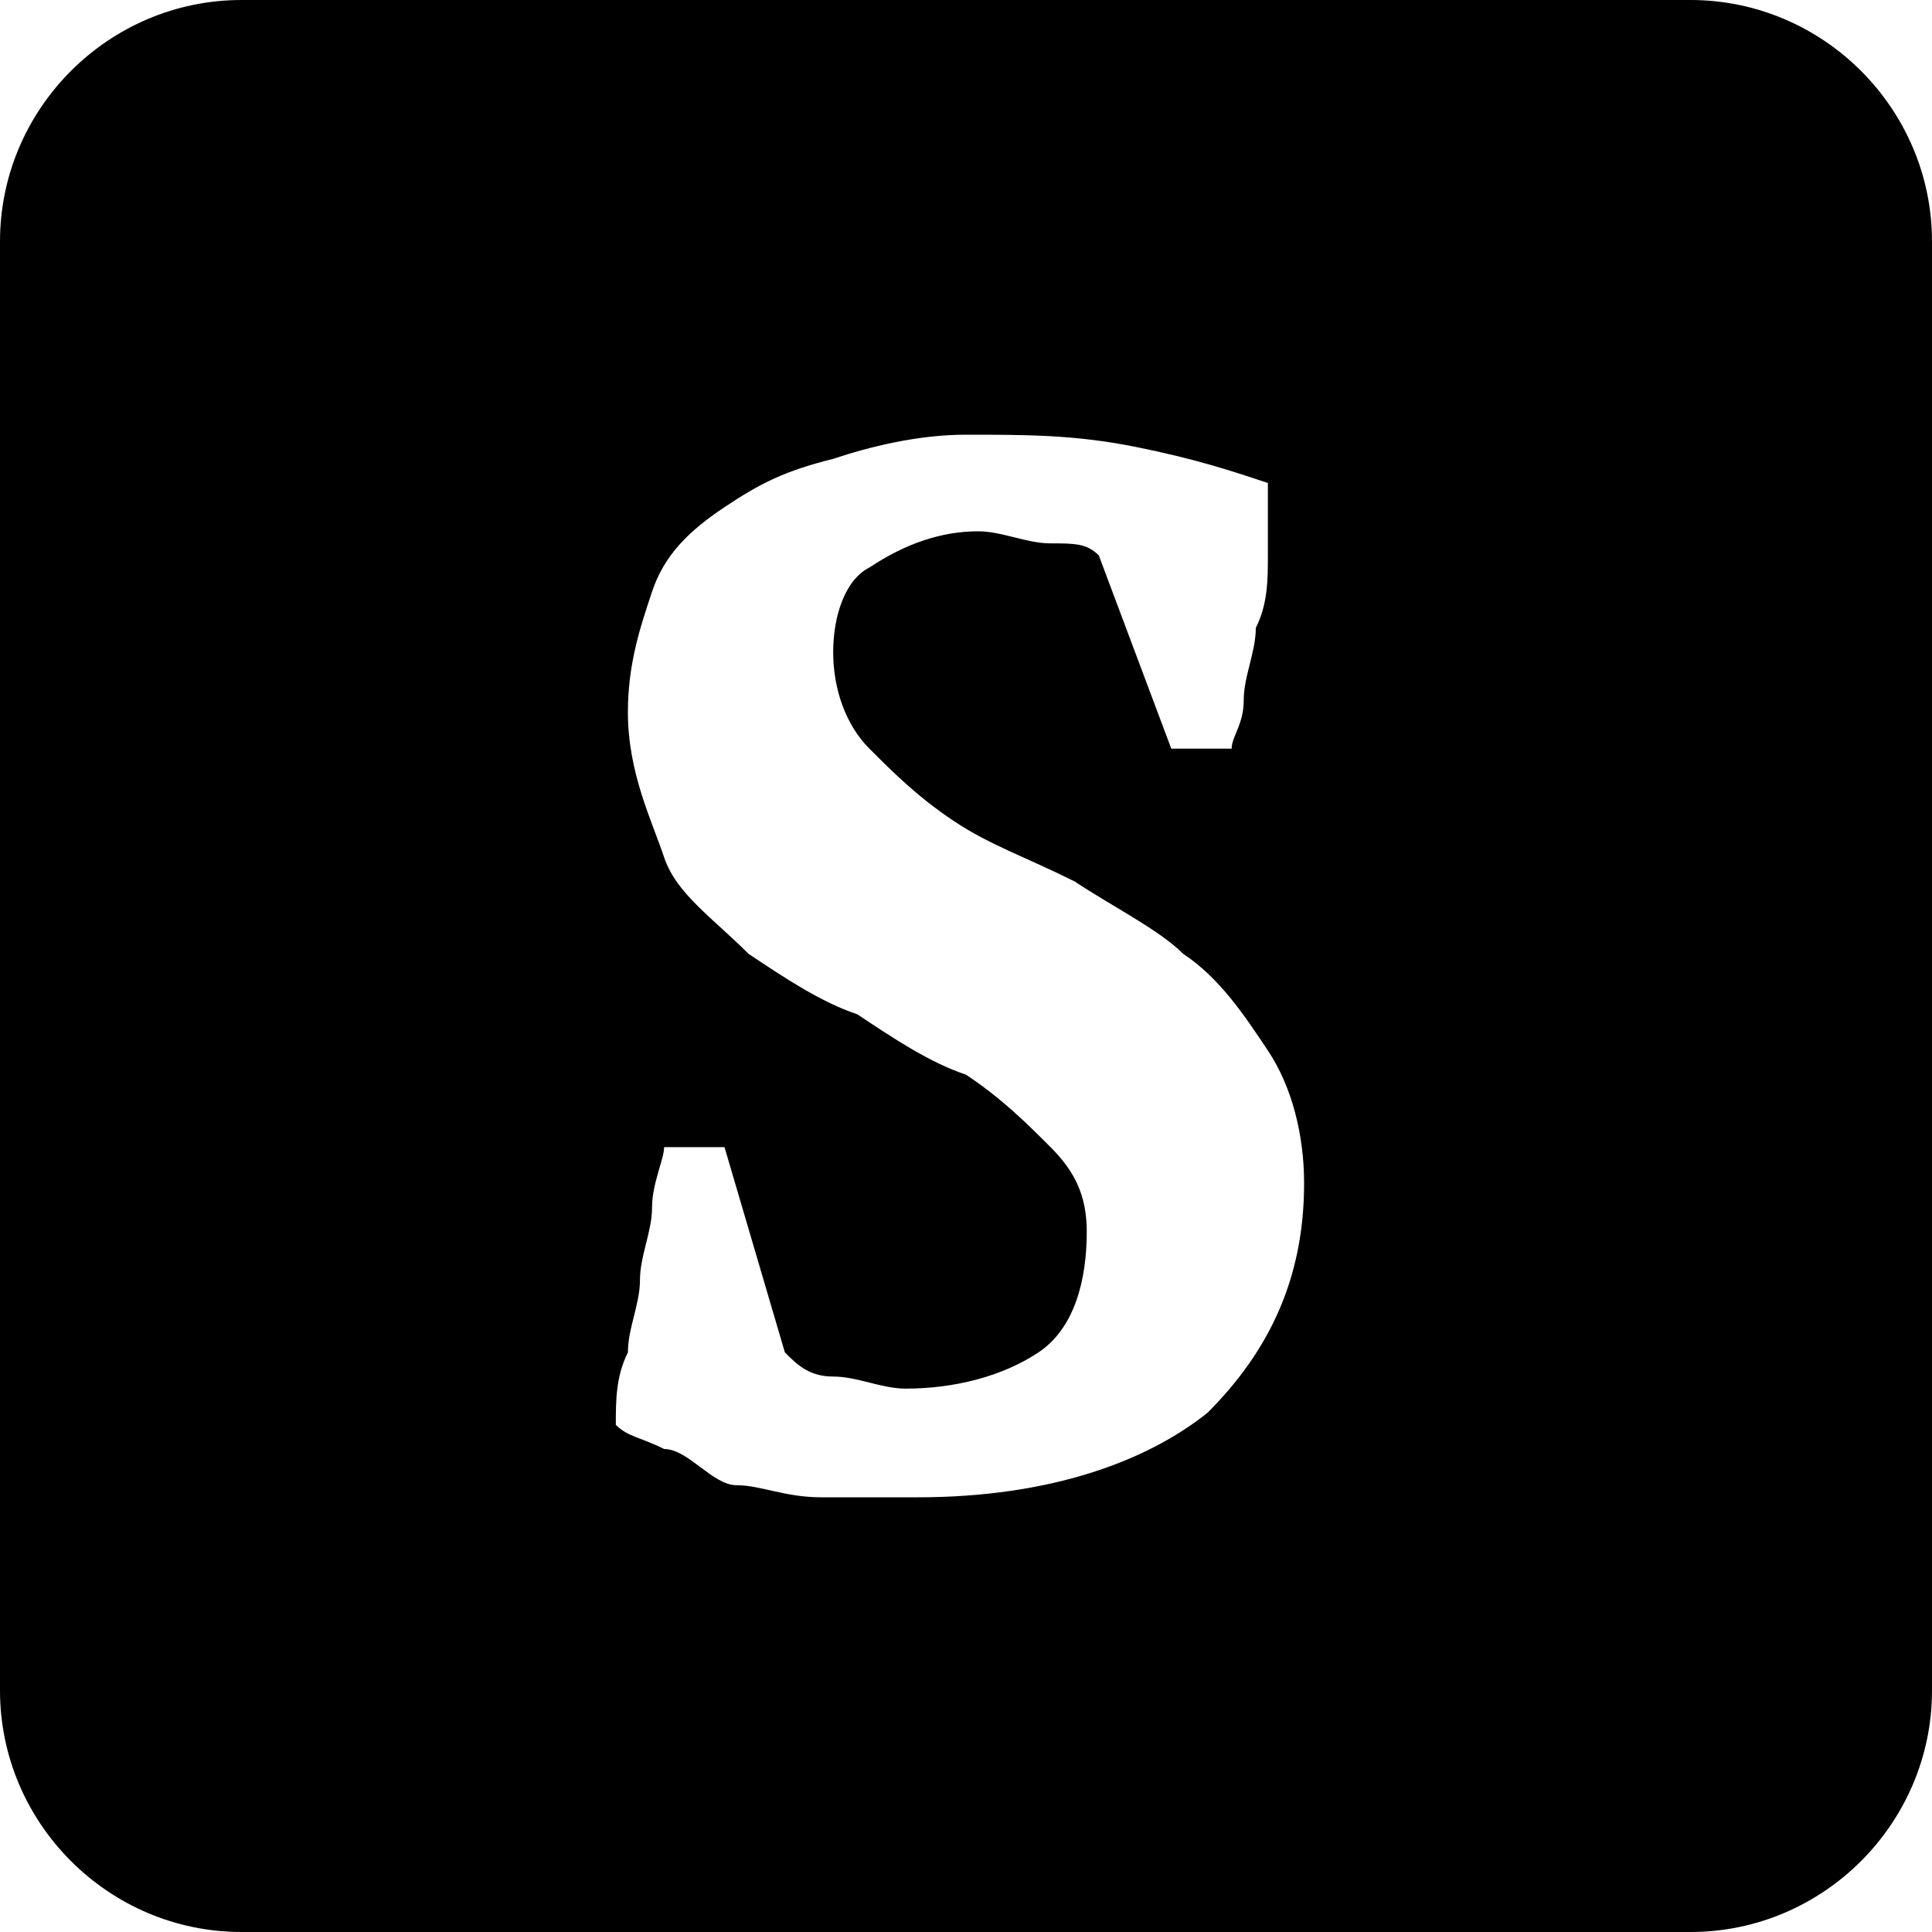
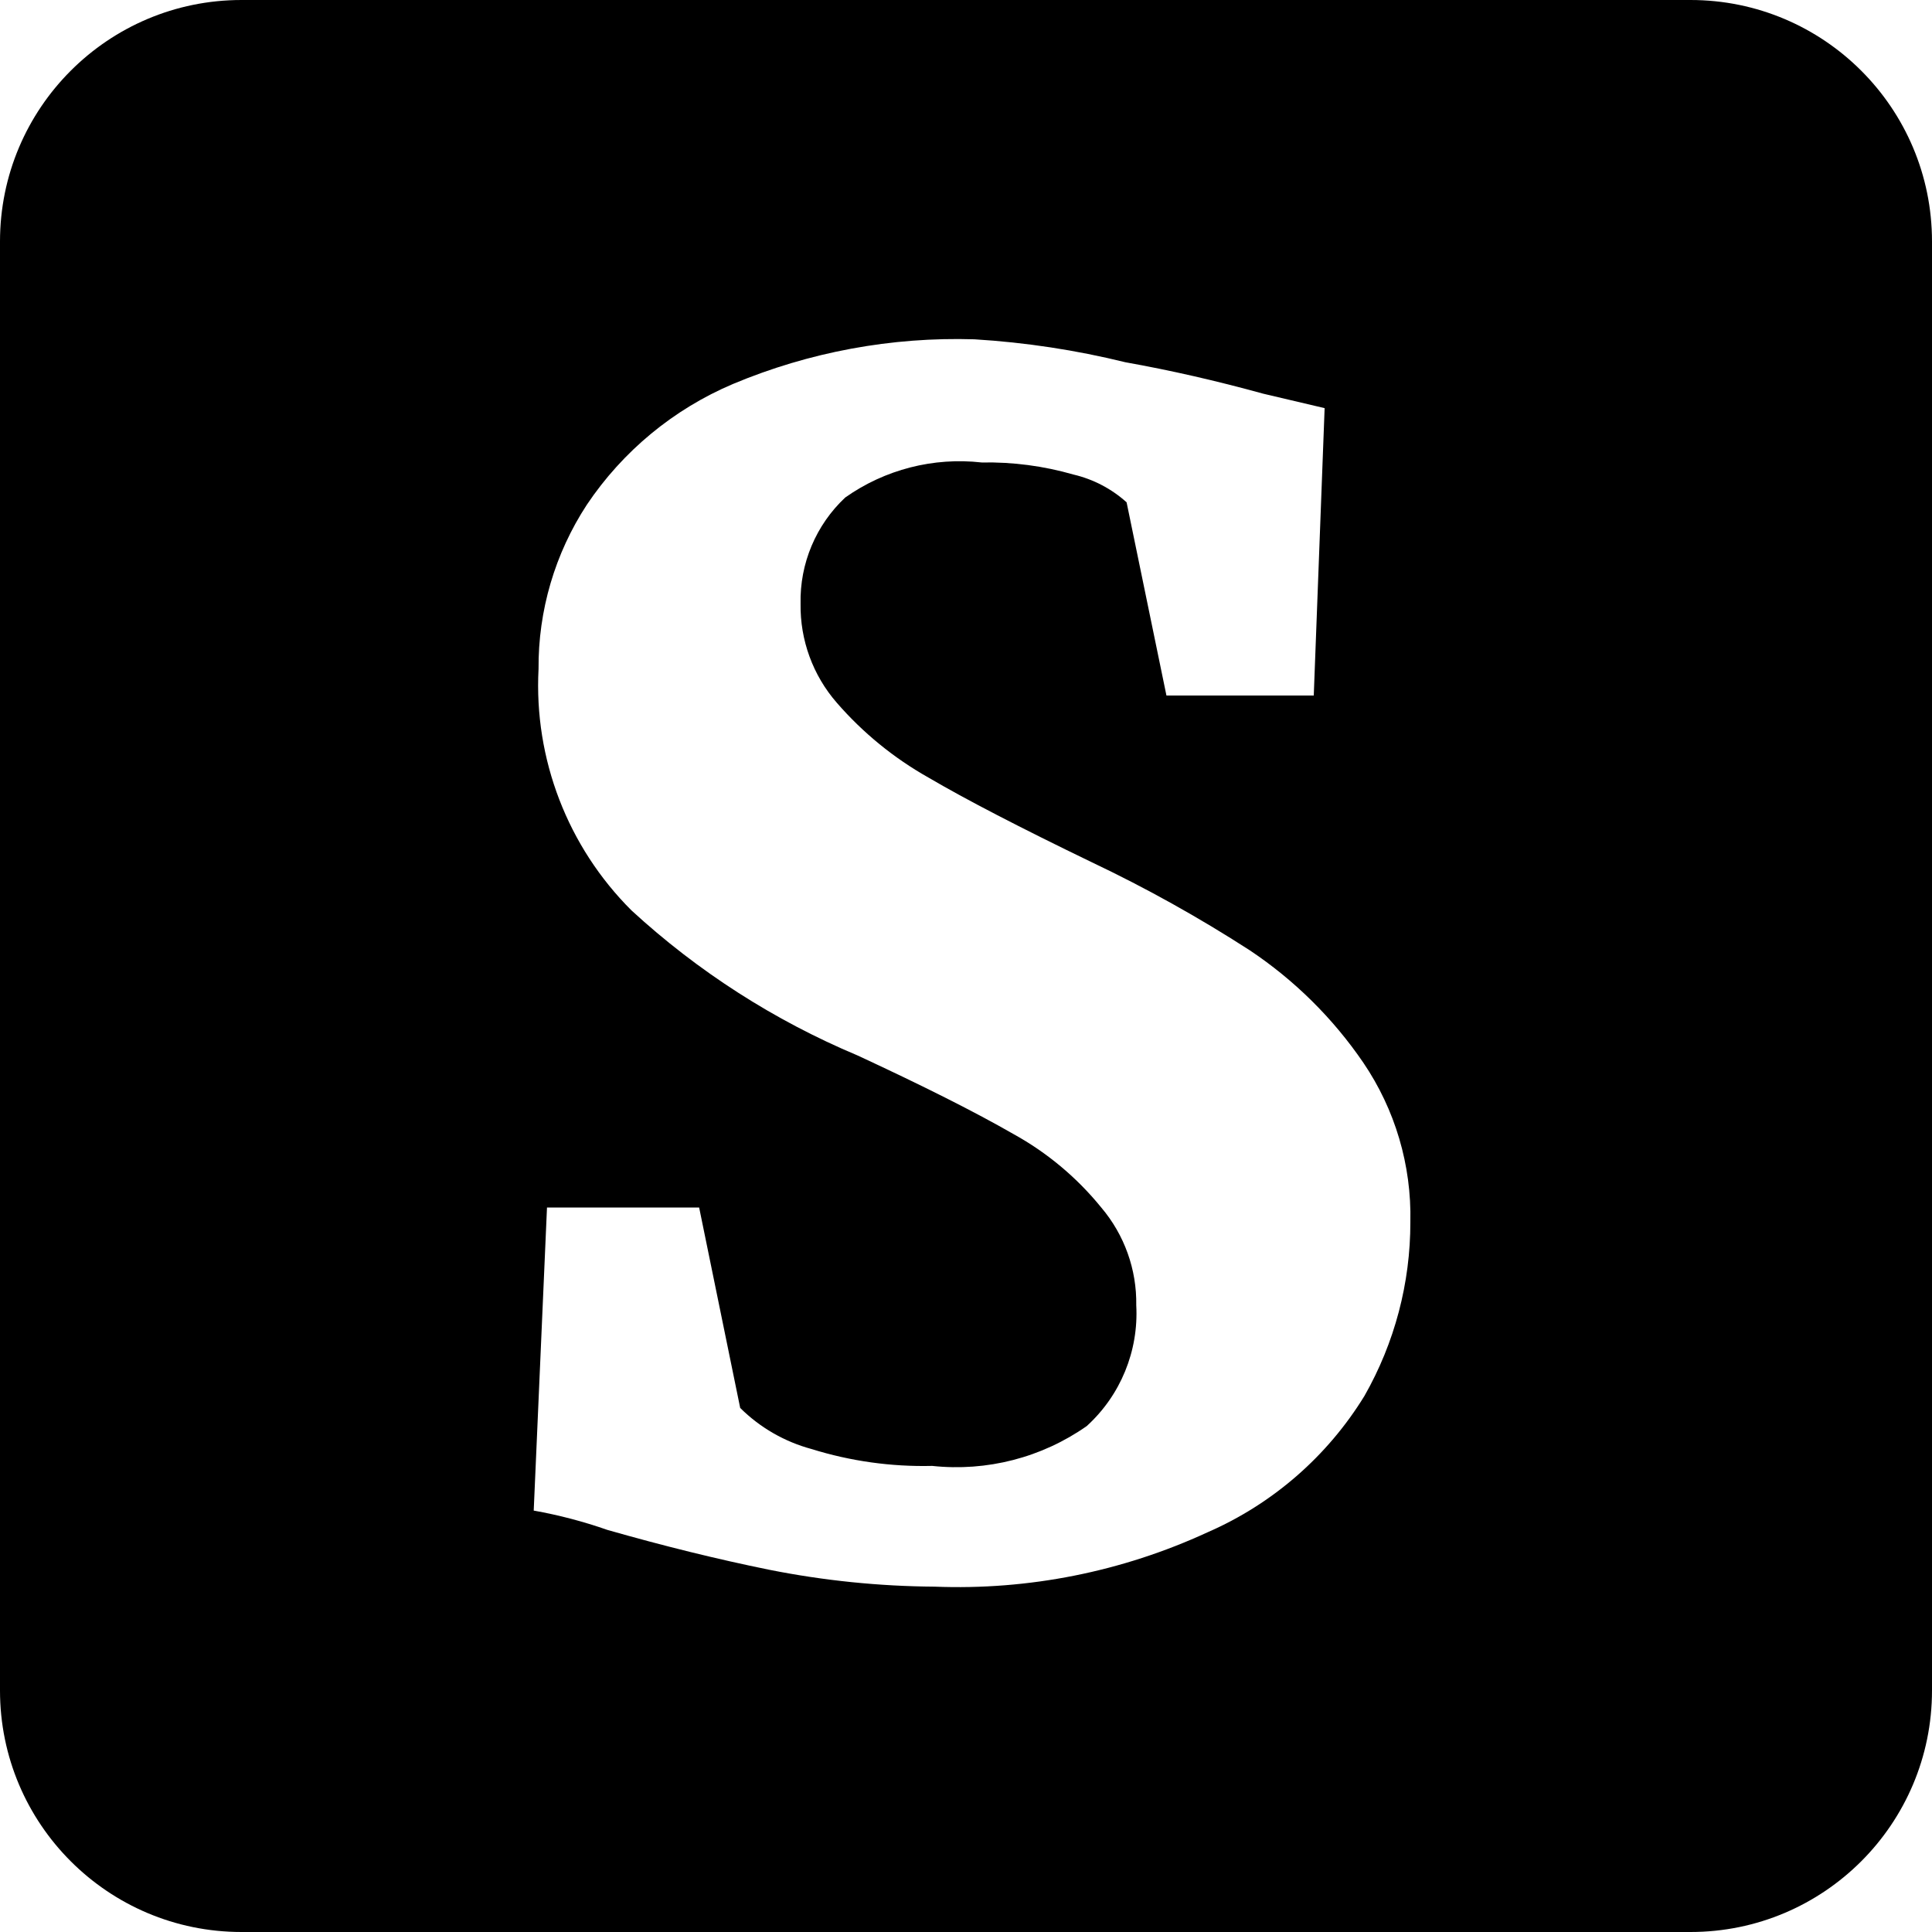
- <svg xmlns="http://www.w3.org/2000/svg" version="1.1" x="0px" y="0px" viewBox="0 0 16 16" style="enable-background:new 0 0 16 16;" xml:space="preserve">
-   <path d="M14,0H2C0.9,0,0,0.9,0,2v12c0,1.1,0.9,2,2,2h12c1.1,0,2-0.9,2-2V2C16,0.9,15.1,0,14,0L14,0z M6.5,11.2  c0.1,0.1,0.2,0.2,0.4,0.2s0.4,0.1,0.6,0.1c0.4,0,0.8-0.1,1.1-0.3C8.9,11,9,10.6,9,10.2c0-0.3-0.1-0.5-0.3-0.7C8.5,9.3,8.3,9.1,8,8.9  C7.7,8.8,7.4,8.6,7.1,8.4C6.8,8.3,6.5,8.1,6.2,7.9C5.9,7.6,5.6,7.4,5.5,7.1S5.2,6.4,5.2,5.9c0-0.4,0.1-0.7,0.2-1S5.7,4.4,6,4.2  s0.5-0.3,0.9-0.4C7.2,3.7,7.6,3.6,8,3.6c0.5,0,0.9,0,1.4,0.1s0.8,0.2,1.1,0.3c0,0.2,0,0.3,0,0.6c0,0.2,0,0.4-0.1,0.6  c0,0.2-0.1,0.4-0.1,0.6c0,0.2-0.1,0.3-0.1,0.4H9.7L9.1,4.6C9,4.5,8.9,4.5,8.7,4.5S8.3,4.4,8.1,4.4c-0.3,0-0.6,0.1-0.9,0.3  C7,4.8,6.9,5.1,6.9,5.4C6.9,5.7,7,6,7.2,6.2c0.2,0.2,0.4,0.4,0.7,0.6C8.2,7,8.5,7.1,8.9,7.3c0.3,0.2,0.7,0.4,0.9,0.6  c0.3,0.2,0.5,0.5,0.7,0.8c0.2,0.3,0.3,0.7,0.3,1.1c0,0.8-0.3,1.4-0.8,1.9c-0.5,0.4-1.3,0.7-2.4,0.7c-0.3,0-0.5,0-0.8,0  c-0.3,0-0.5-0.1-0.7-0.1S5.7,12,5.5,12c-0.2-0.1-0.3-0.1-0.4-0.2c0-0.2,0-0.4,0.1-0.6c0-0.2,0.1-0.4,0.1-0.6s0.1-0.4,0.1-0.6  c0-0.2,0.1-0.4,0.1-0.5H6L6.5,11.2z" />
+ <svg xmlns="http://www.w3.org/2000/svg" id="Layer_1" data-name="Layer 1" width="16" height="16" viewBox="0 0 16 16">
+   <path d="M14,0H2A2,2,0,0,0,0,2V14a2,2,0,0,0,2,2H14a2,2,0,0,0,2-2V2A2,2,0,0,0,14,0ZM11.3,11.56A2.87,2.87,0,0,1,10,12.69a4.93,4.93,0,0,1-2.26.45A7.26,7.26,0,0,1,6.37,13q-.64-.13-1.34-.33a3.94,3.94,0,0,0-.61-.16L4.53,10H5.79l.34,1.66a1.33,1.33,0,0,0,.59.34,3.11,3.11,0,0,0,1,.14A1.88,1.88,0,0,0,9,11.81a1.26,1.26,0,0,0,.41-1A1.22,1.22,0,0,0,9.12,10a2.48,2.48,0,0,0-.73-.61q-.47-.27-1.29-.65A6.46,6.46,0,0,1,5.23,7.54a2.63,2.63,0,0,1-.77-2,2.45,2.45,0,0,1,.4-1.36,2.75,2.75,0,0,1,1.21-1,4.79,4.79,0,0,1,2-.37A7,7,0,0,1,9.32,3q.56.1,1.14.26l.51.12-.09,2.38H9.66l-.33-1.6a1,1,0,0,0-.44-.23,2.57,2.57,0,0,0-.76-.1A1.64,1.64,0,0,0,7,4.12,1.17,1.17,0,0,0,6.63,5a1.22,1.22,0,0,0,.3.82,2.87,2.87,0,0,0,.76.62q.46.27,1.35.7a11.53,11.53,0,0,1,1.31.73,3.47,3.47,0,0,1,.94.93,2.26,2.26,0,0,1,.39,1.32A2.9,2.9,0,0,1,11.3,11.56Z" />
</svg>
